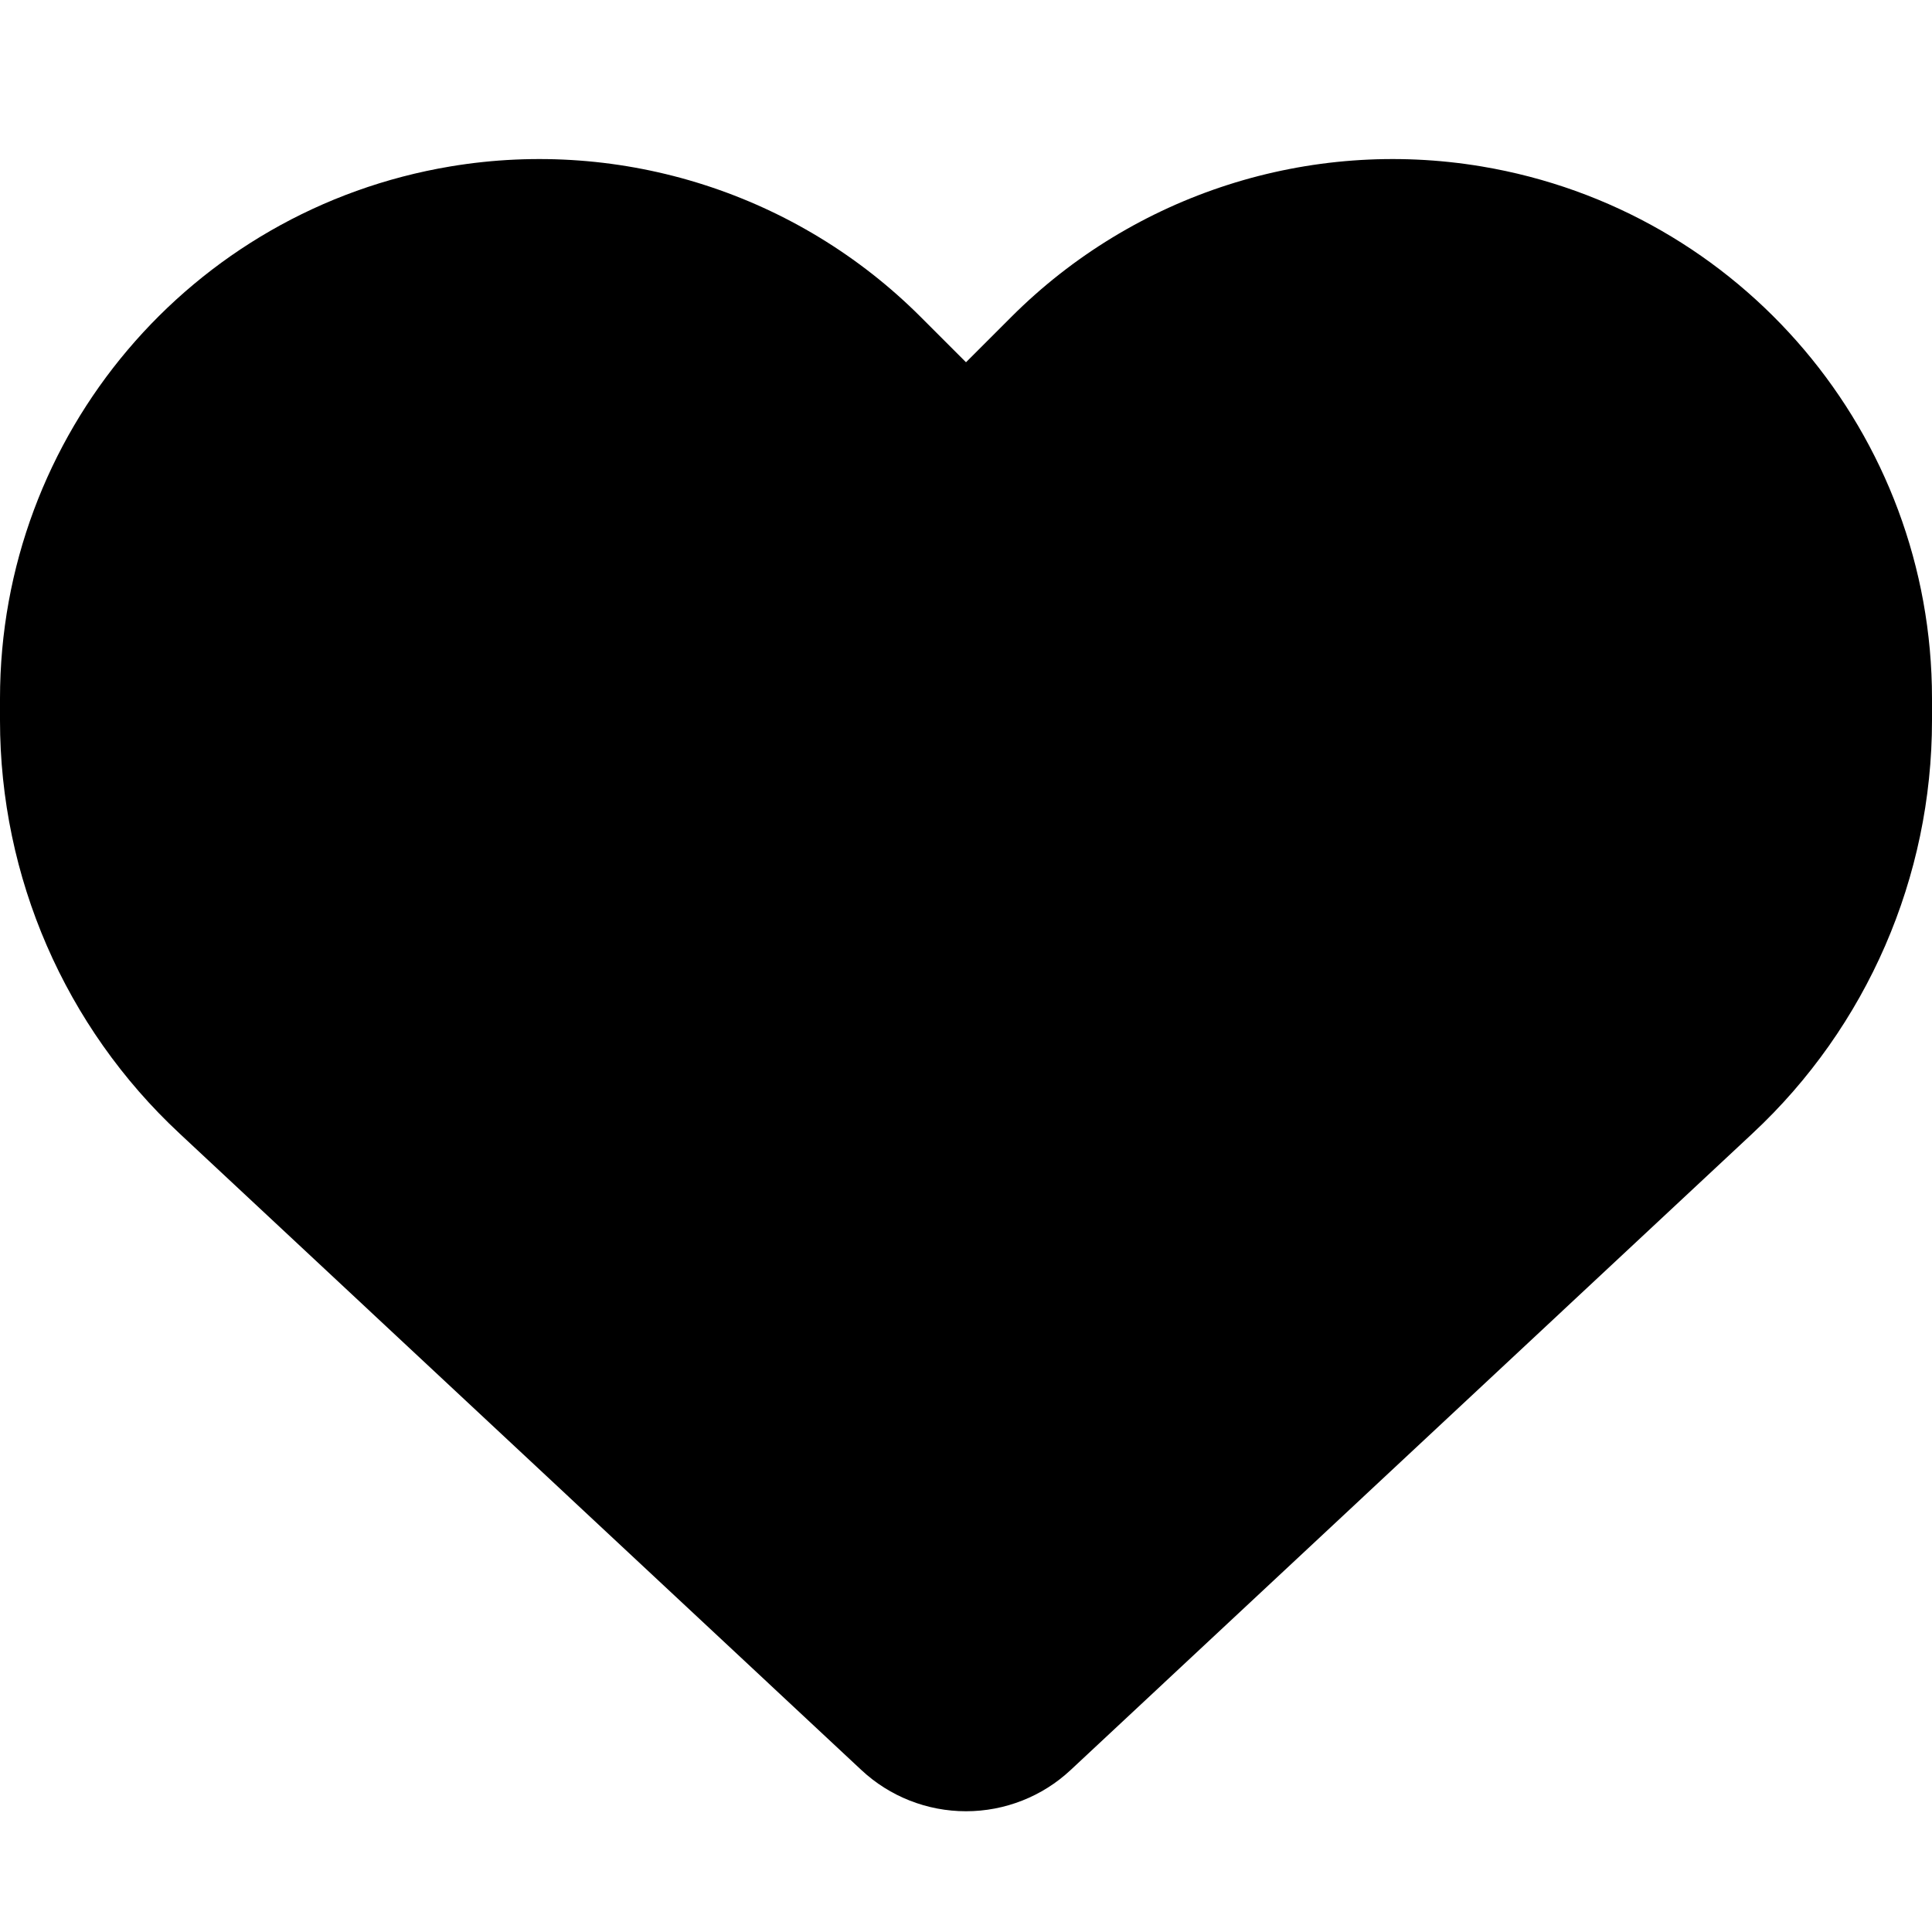
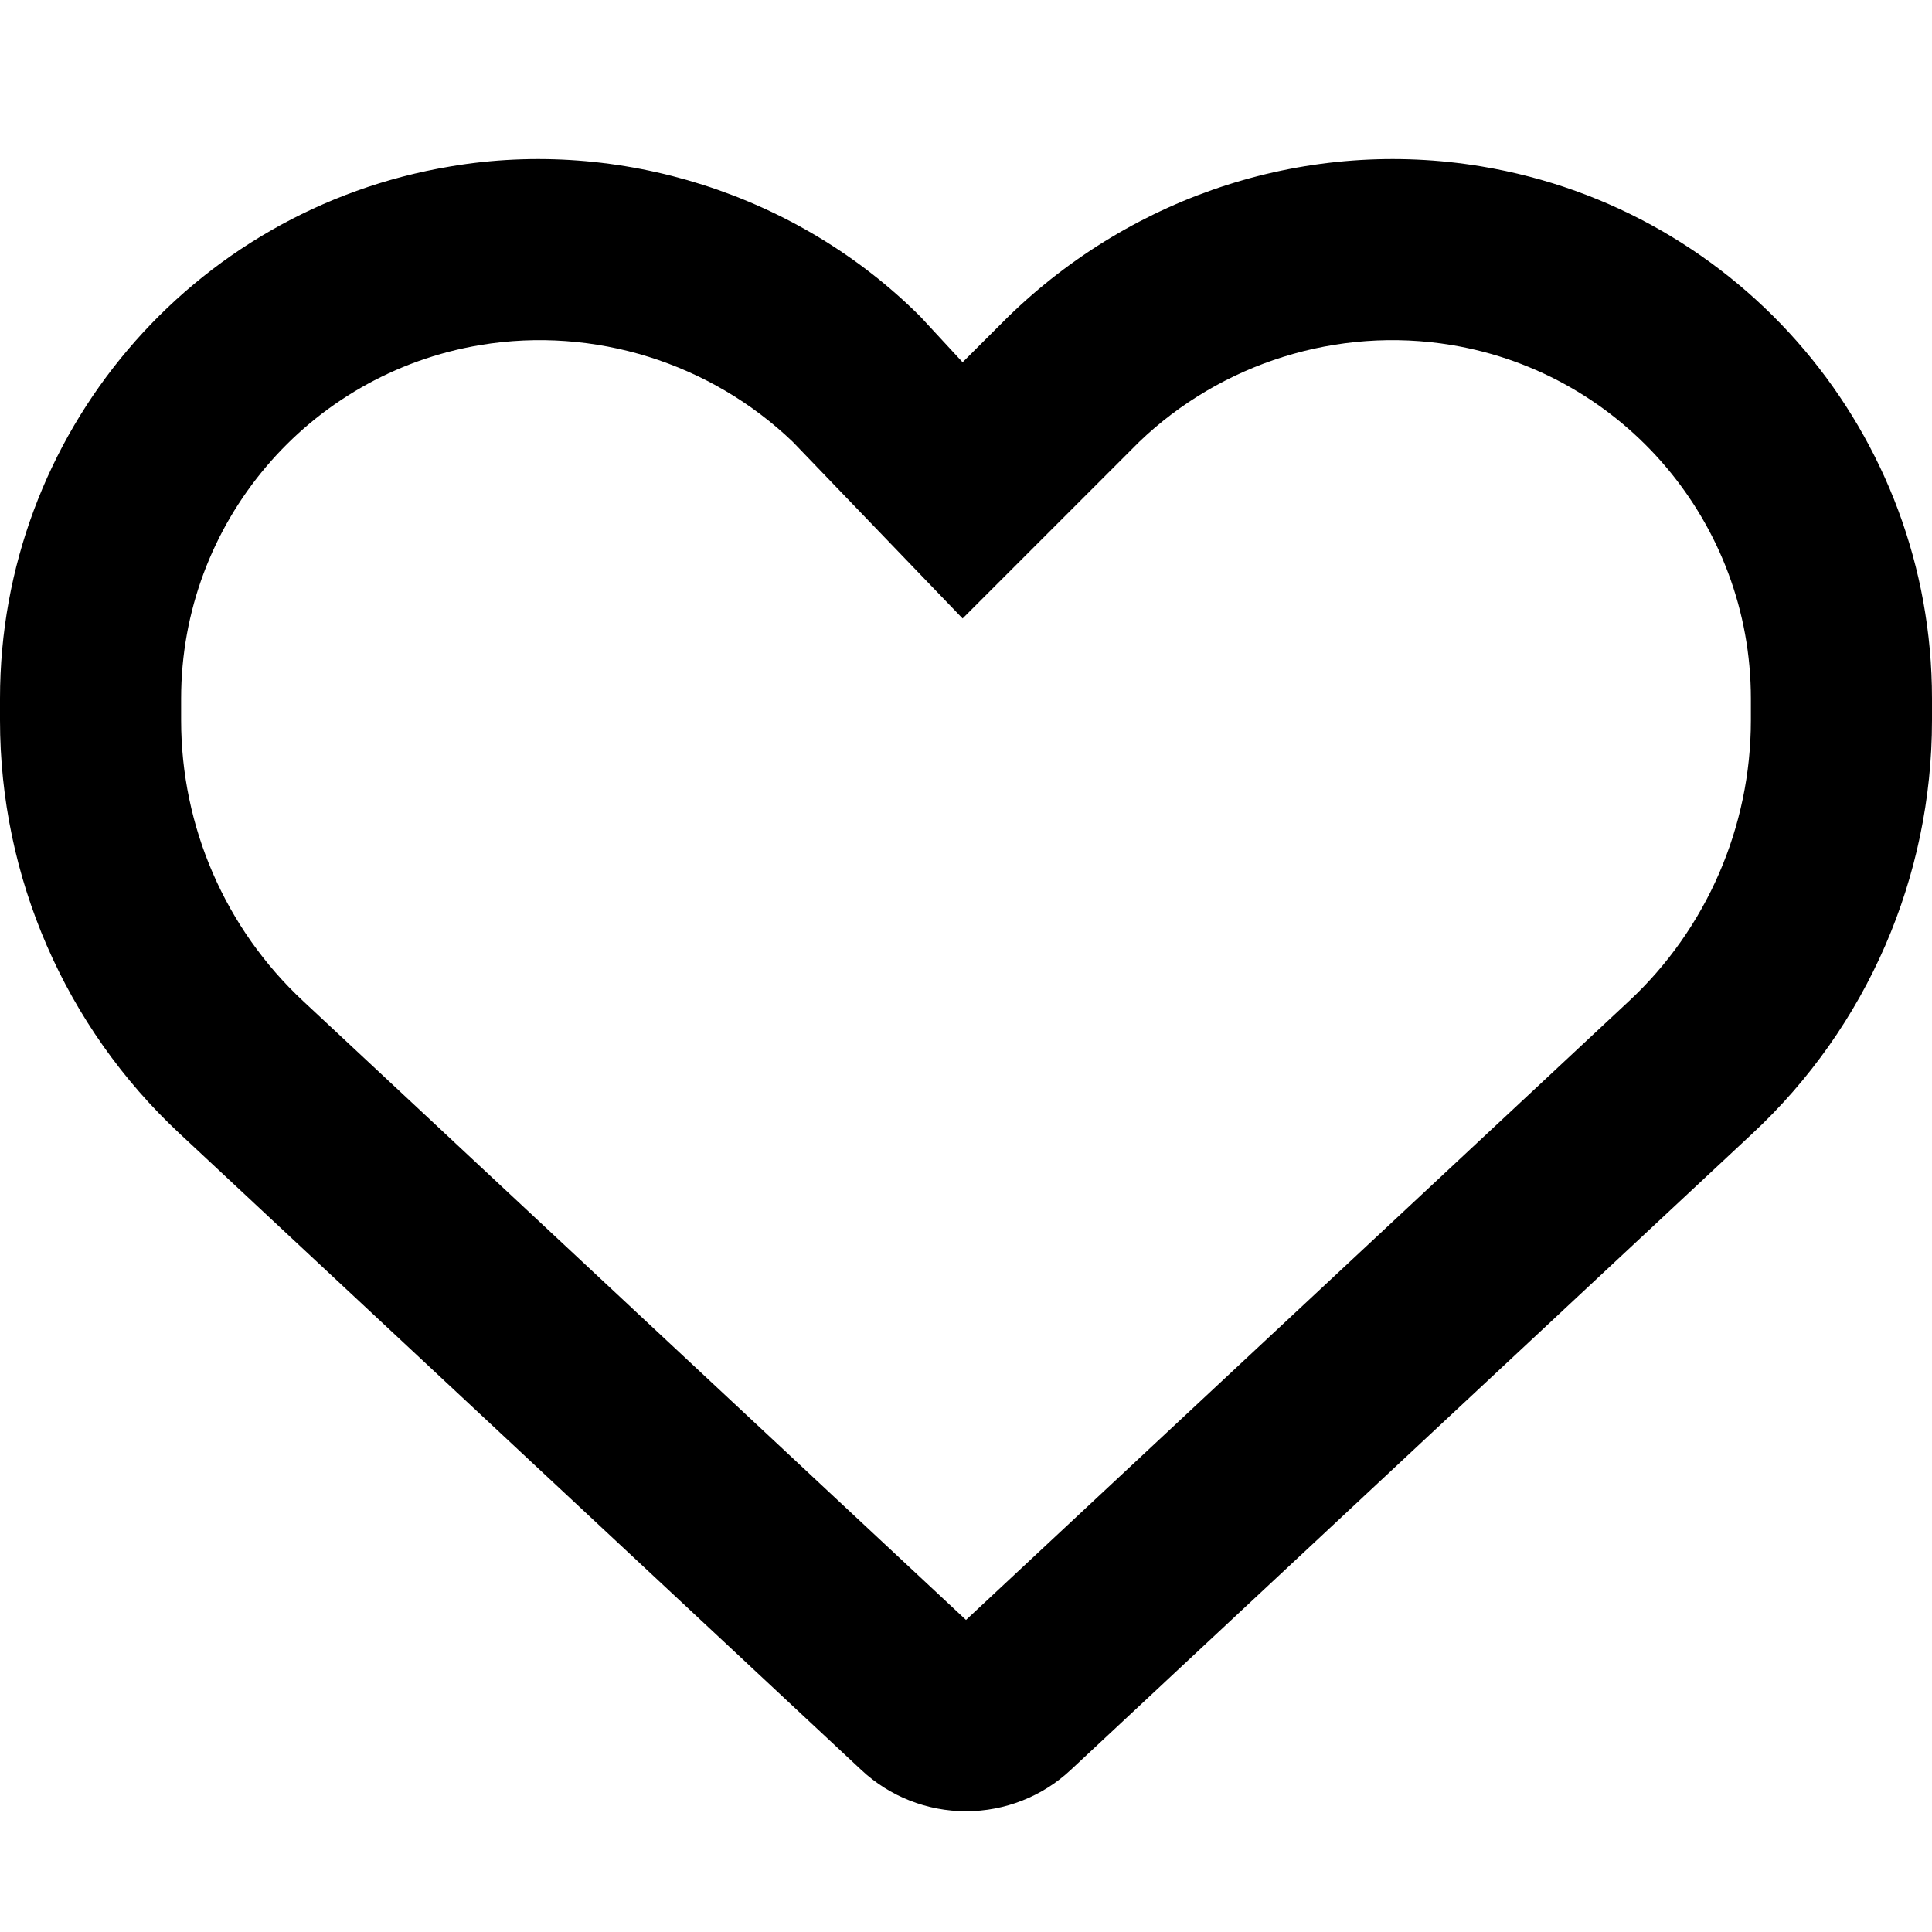
<svg xmlns="http://www.w3.org/2000/svg" viewBox="0 0 512 512">
-   <path d="M47.6 300.4L228.3 469.1c7.5 7 17.4 10.9 27.7 10.9s20.2-3.9 27.7-10.9L464.4 300.4c30.4-28.3 47.6-68 47.6-109.5v-5.8c0-69.9-50.5-129.5-119.4-141C347 36.5 300.6 51.4 268 84L256 96 244 84c-32.6-32.6-79-47.5-124.6-39.9C50.5 55.6 0 115.2 0 185.1v5.8c0 41.5 17.2 81.2 47.6 109.5z" />
+   <path d="M244 84L255.1 96L267.1 84.02C300.6 51.37 347 36.51 392.6 44.1C461.5 55.58 512 115.2 512 185.1V190.9C512 232.4 494.8 272.1 464.4 300.4L283.7 469.1C276.2 476.1 266.3 480 256 480C245.7 480 235.8 476.1 228.3 469.1L47.59 300.4C17.23 272.1 0 232.4 0 190.9V185.1C0 115.2 50.52 55.58 119.4 44.1C164.1 36.51 211.4 51.37 244 84C243.1 84 244 84.01 244 84L244 84zM255.1 163.9L210.1 117.1C188.4 96.28 157.6 86.4 127.3 91.44C81.55 99.07 48 138.7 48 185.1V190.9C48 219.1 59.71 246.1 80.34 265.3L256 429.3L431.7 265.3C452.3 246.1 464 219.1 464 190.9V185.1C464 138.7 430.4 99.07 384.7 91.44C354.4 86.4 323.6 96.28 301.9 117.1L255.1 163.9z" />
</svg>
